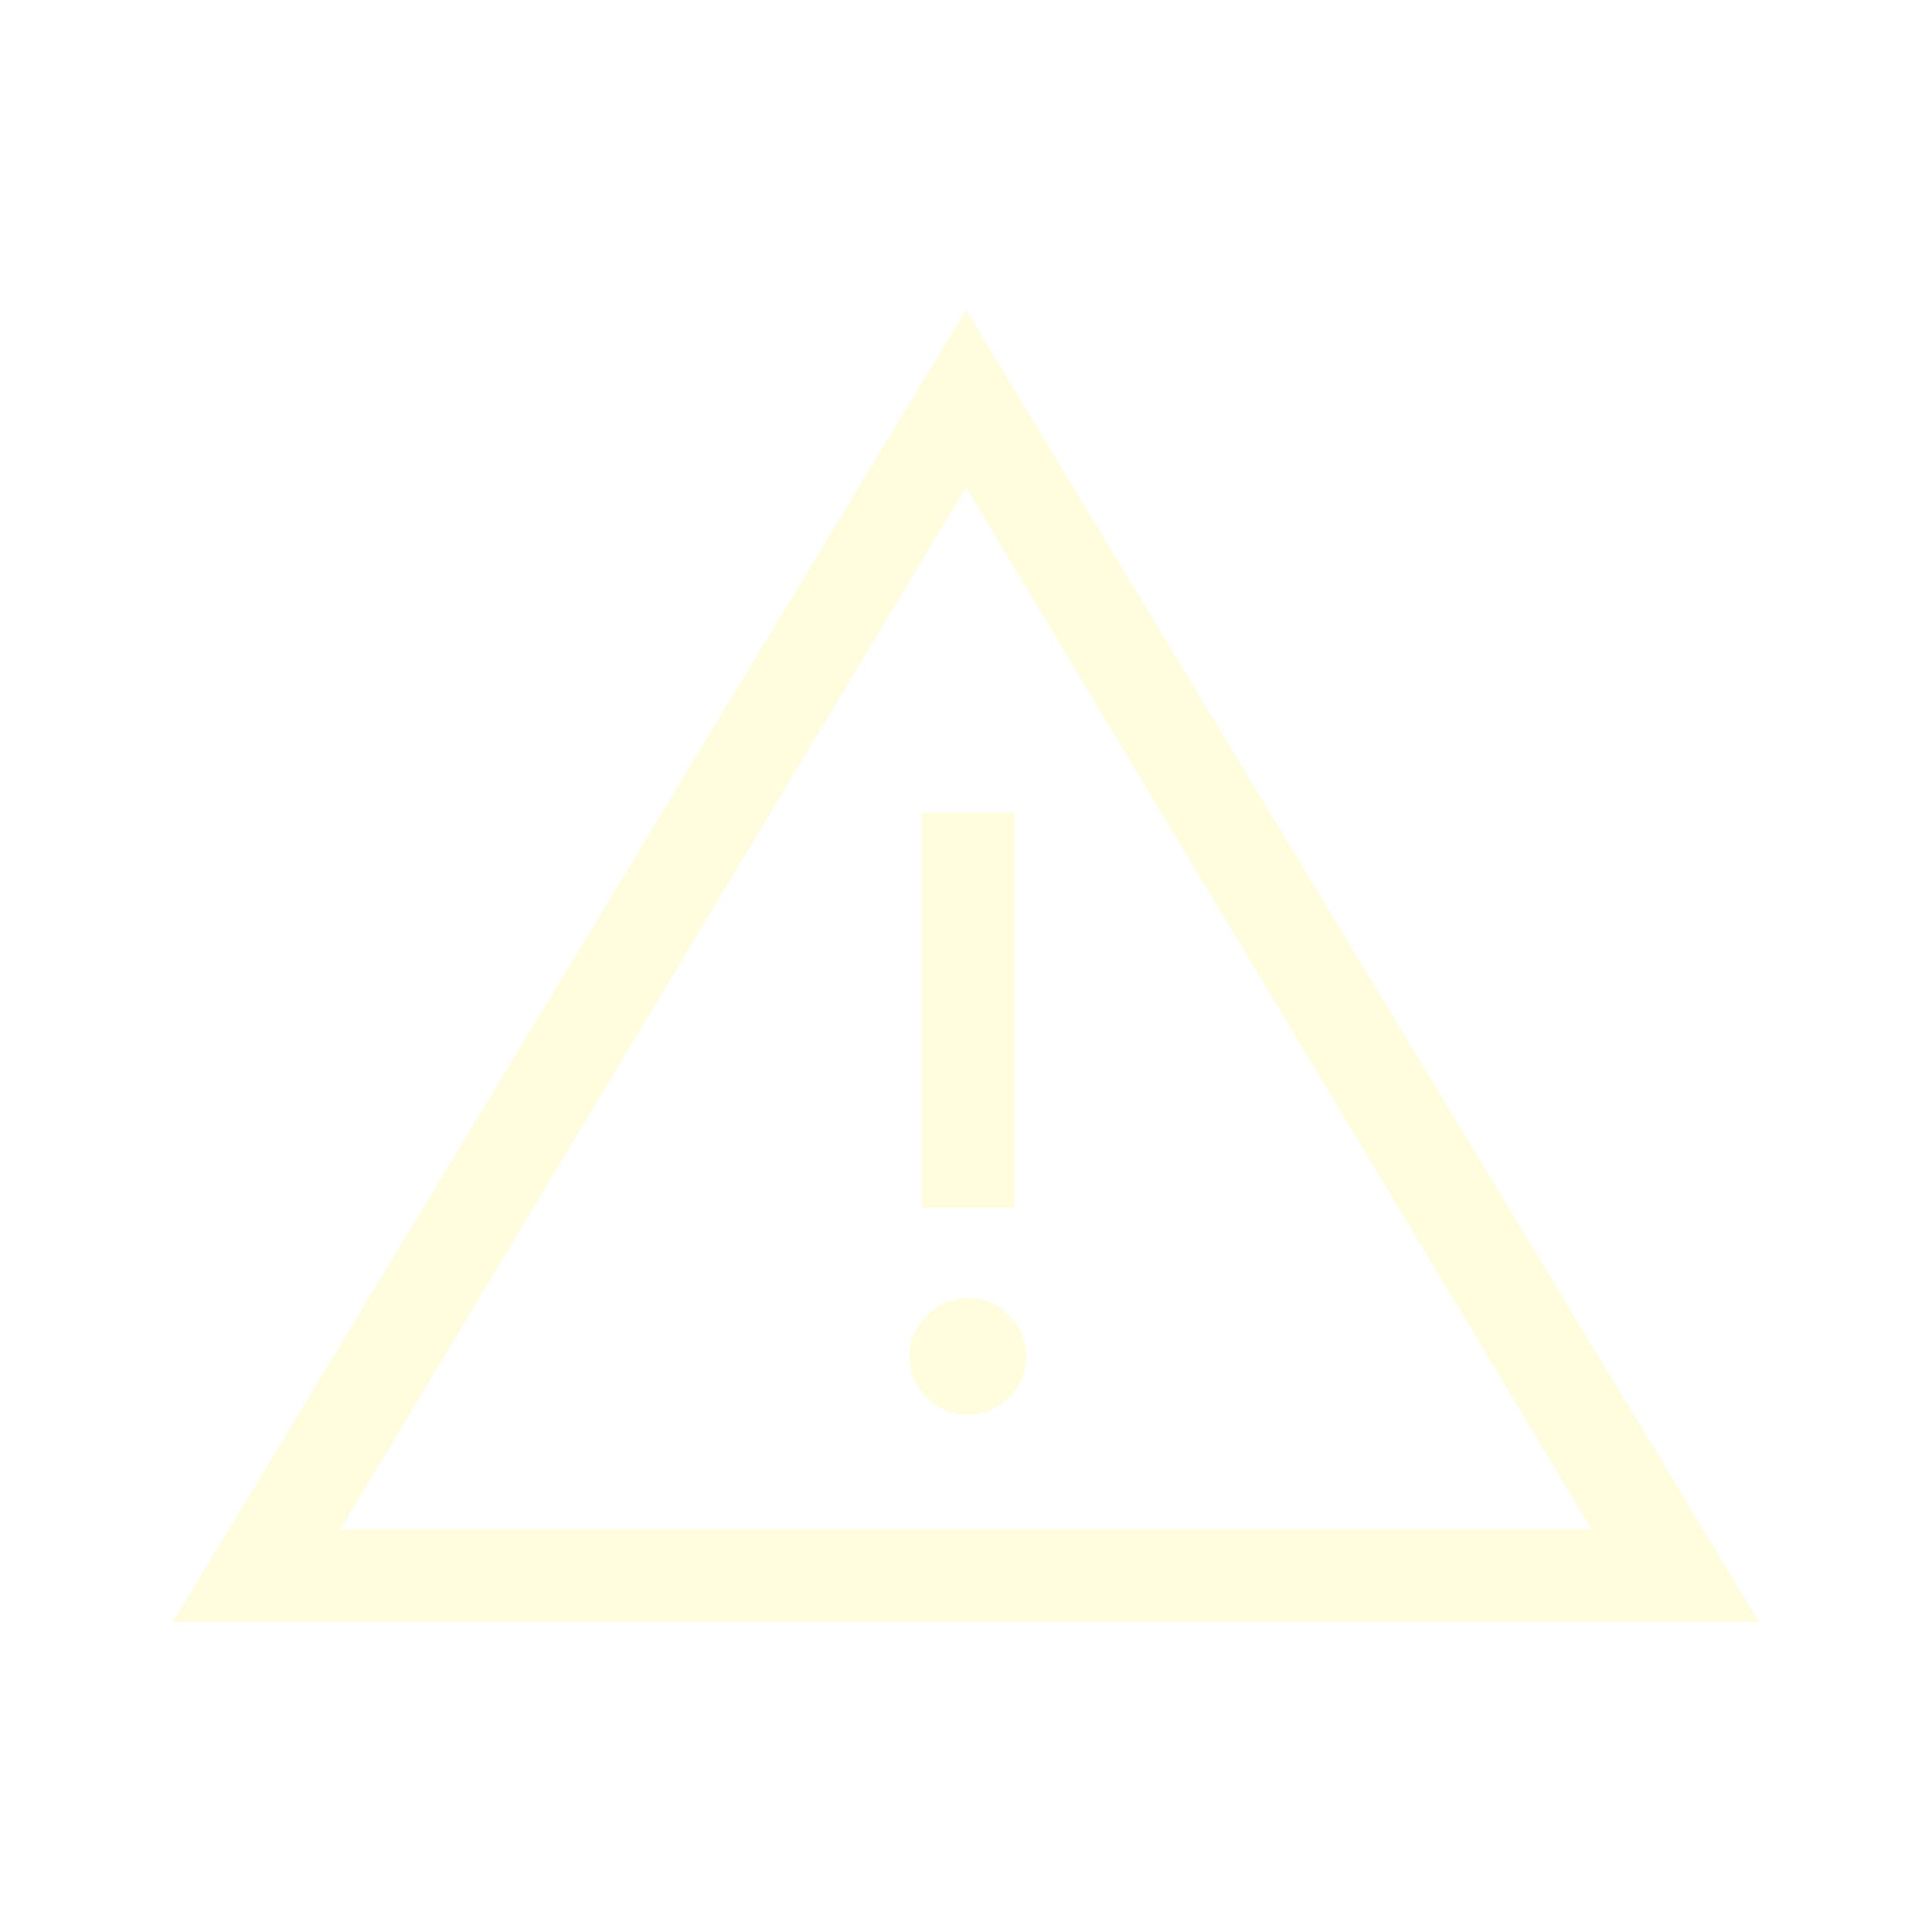
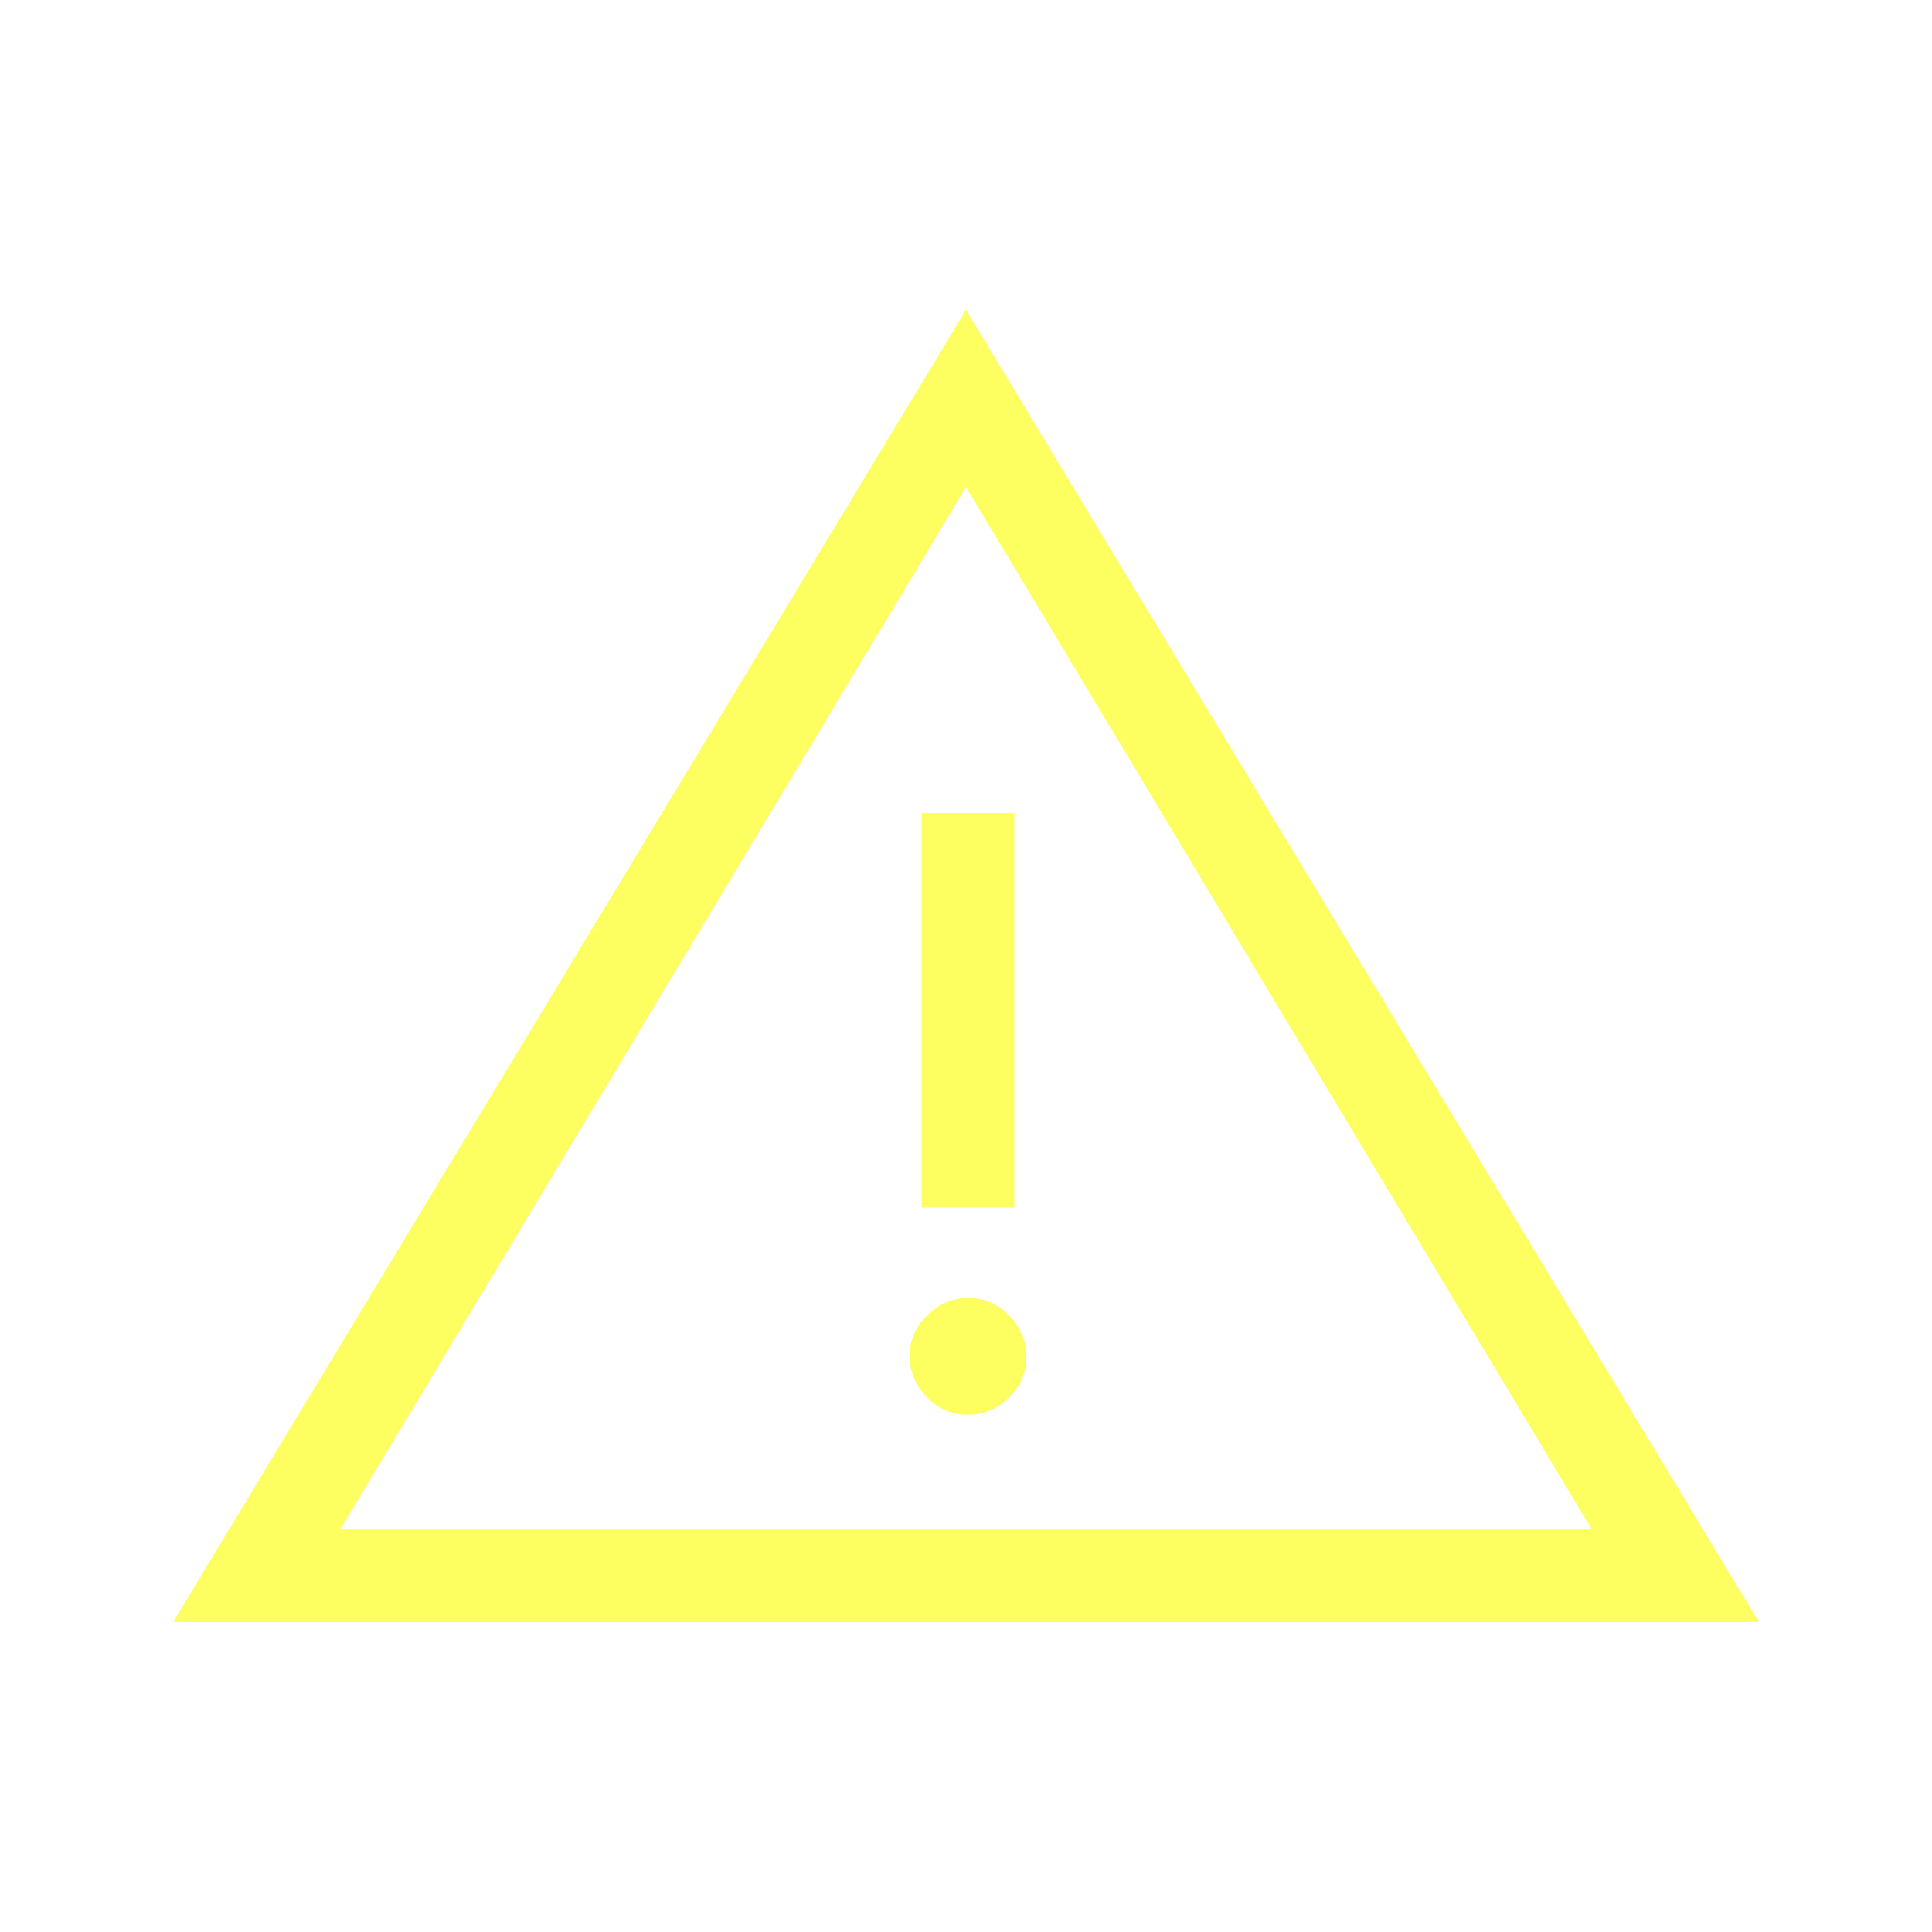
- <svg xmlns="http://www.w3.org/2000/svg" height="24px" viewBox="0 -960 960 960" width="24px" fill="#fffddd">
+ <svg xmlns="http://www.w3.org/2000/svg" height="24px" viewBox="0 -960 960 960" width="24px" fill="#fdff60">
  <path d="m86-154 394-652 394 652H86Zm83-46h622L480-718 169-200Zm311.79-57q11.71 0 20.46-8.54t8.75-20.25q0-11.71-8.54-20.46T481.21-315q-11.71 0-20.46 8.54T452-286.21q0 11.71 8.54 20.46t20.25 8.75ZM458-360h46v-196h-46v196Zm22-99Z" />
</svg>
